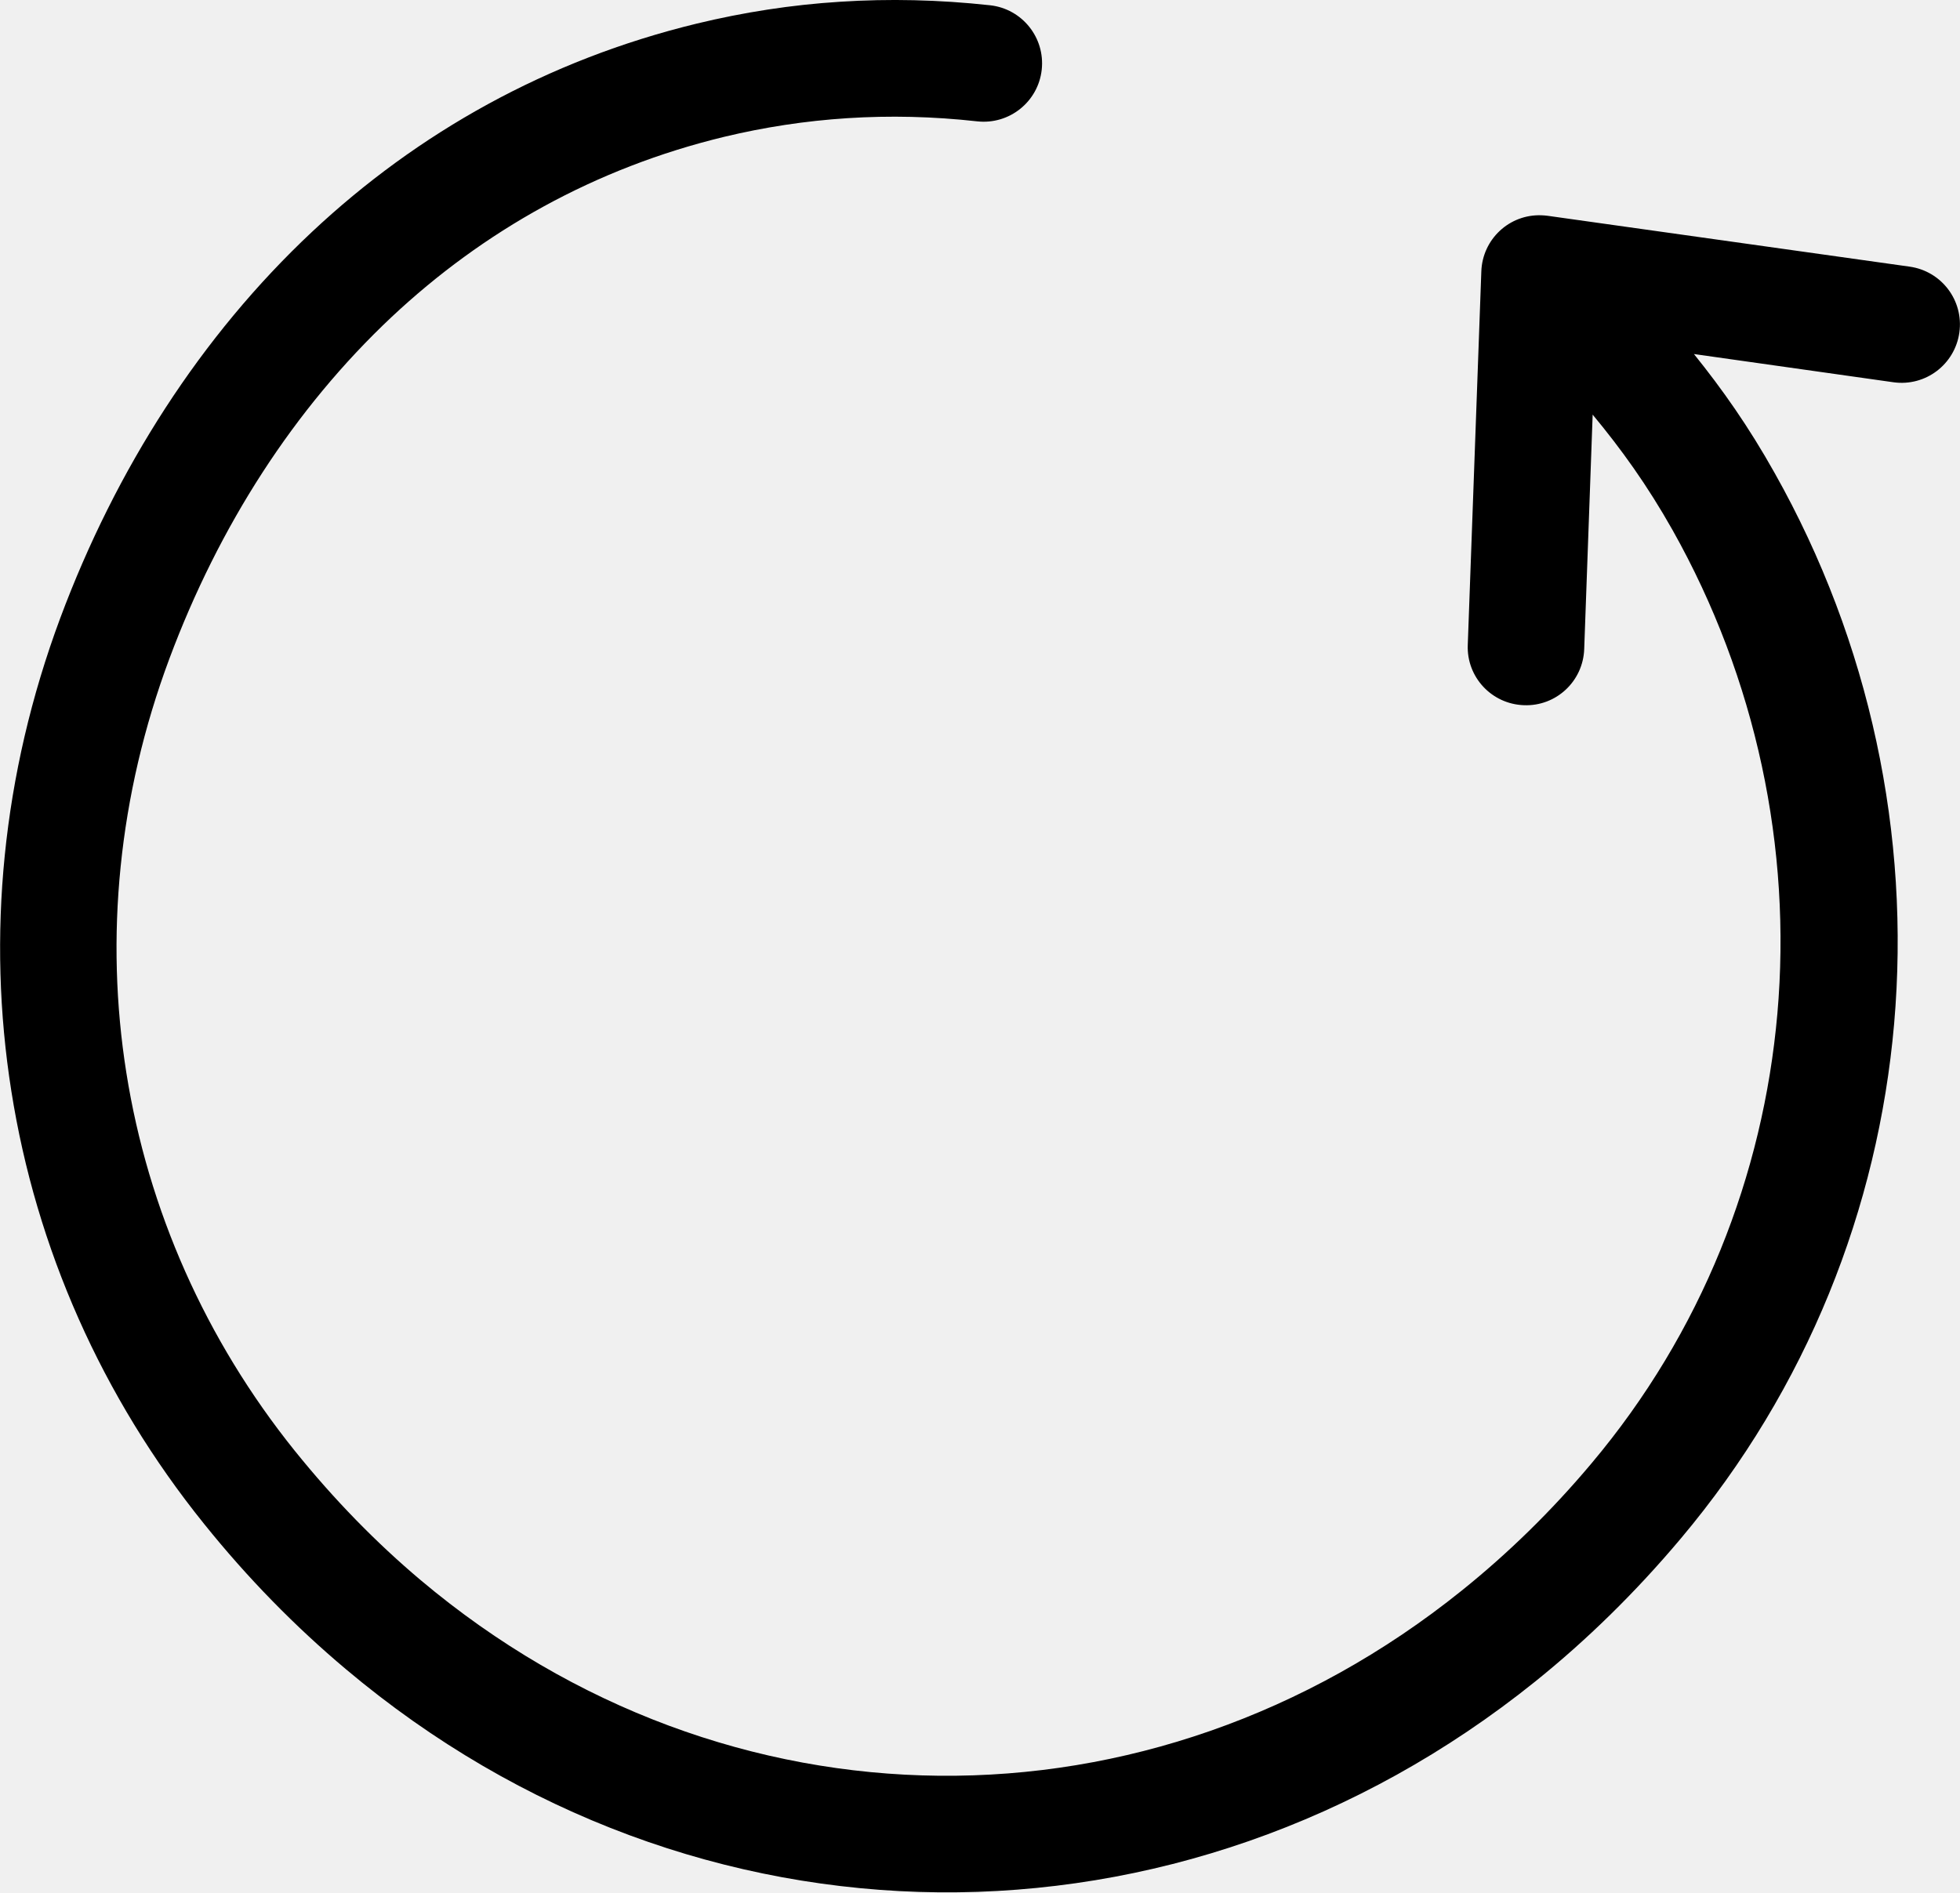
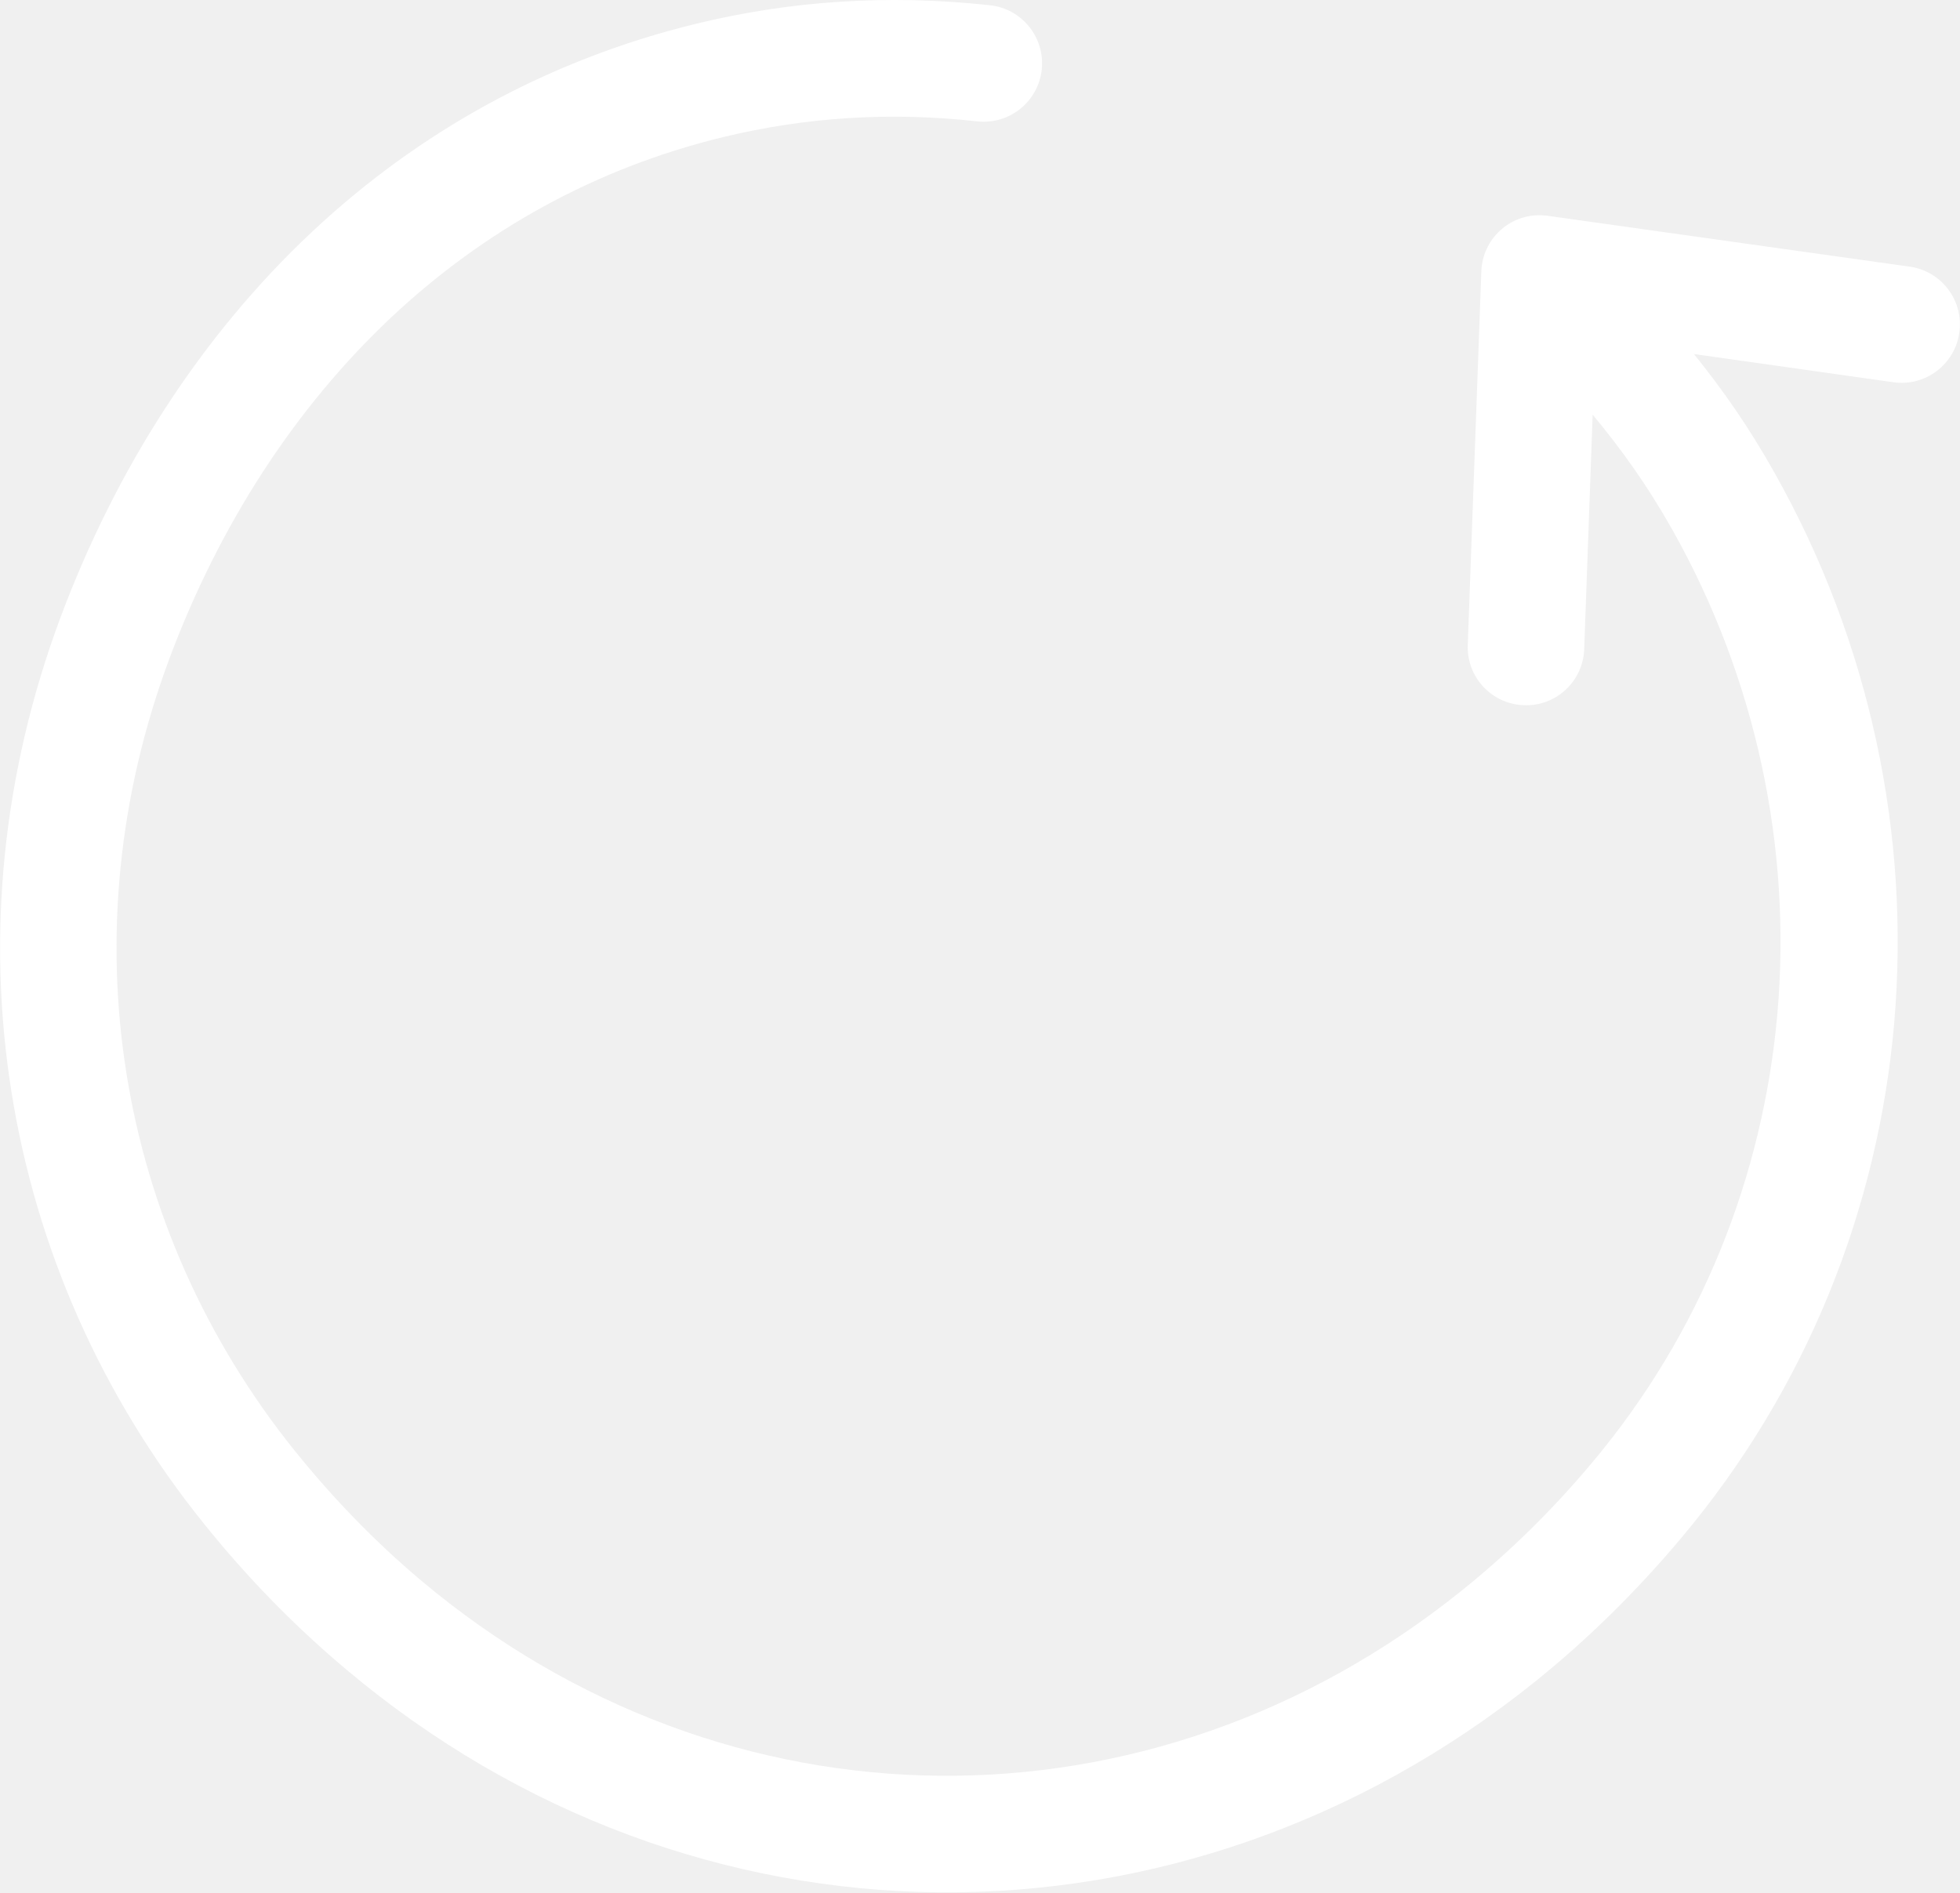
- <svg xmlns="http://www.w3.org/2000/svg" version="1.1" id="Layer_1" x="0px" y="0px" viewBox="0 0 122.88 118.66" style="enable-background:new 0 0 122.88 118.66" xml:space="preserve">
+ <svg xmlns="http://www.w3.org/2000/svg" version="1.1" fill="white" id="Layer_1" x="0px" y="0px" viewBox="0 0 122.88 118.66" style="enable-background:new 0 0 122.88 118.66" xml:space="preserve">
  <g>
    <path d="M106.2,22.2c1.78,2.21,3.43,4.55,5.06,7.46c5.99,10.64,8.52,22.73,7.49,34.54c-1.01,11.54-5.43,22.83-13.37,32.27 c-2.85,3.39-5.91,6.38-9.13,8.97c-11.11,8.93-24.28,13.34-37.41,13.22c-13.13-0.13-26.21-4.78-37.14-13.98 c-3.19-2.68-6.18-5.73-8.91-9.13C6.38,87.59,2.26,78.26,0.71,68.41c-1.53-9.67-0.59-19.83,3.07-29.66 c3.49-9.35,8.82-17.68,15.78-24.21C26.18,8.33,34.29,3.76,43.68,1.48c2.94-0.71,5.94-1.18,8.99-1.37c3.06-0.2,6.19-0.13,9.4,0.22 c2.01,0.22,3.46,2.03,3.24,4.04c-0.22,2.01-2.03,3.46-4.04,3.24c-2.78-0.31-5.49-0.37-8.14-0.2c-2.65,0.17-5.23,0.57-7.73,1.17 c-8.11,1.96-15.1,5.91-20.84,11.29C18.43,25.63,13.72,33,10.62,41.3c-3.21,8.61-4.04,17.51-2.7,25.96 c1.36,8.59,4.96,16.74,10.55,23.7c2.47,3.07,5.12,5.78,7.91,8.13c9.59,8.07,21.03,12.15,32.5,12.26c11.47,0.11,23-3.76,32.76-11.61 c2.9-2.33,5.62-4.98,8.13-7.97c6.92-8.22,10.77-18.09,11.66-28.2c0.91-10.37-1.32-20.99-6.57-30.33c-1.59-2.82-3.21-5.07-5.01-7.24 l-0.53,14.7c-0.07,2.02-1.76,3.6-3.78,3.52c-2.02-0.07-3.6-1.76-3.52-3.78l0.85-23.42c0.07-2.02,1.76-3.6,3.78-3.52 c0.13,0,0.25,0.02,0.37,0.03l0,0l22.7,3.19c2,0.28,3.4,2.12,3.12,4.13c-0.28,2-2.12,3.4-4.13,3.12L106.2,22.2L106.2,22.2z" />
  </g>
</svg>
